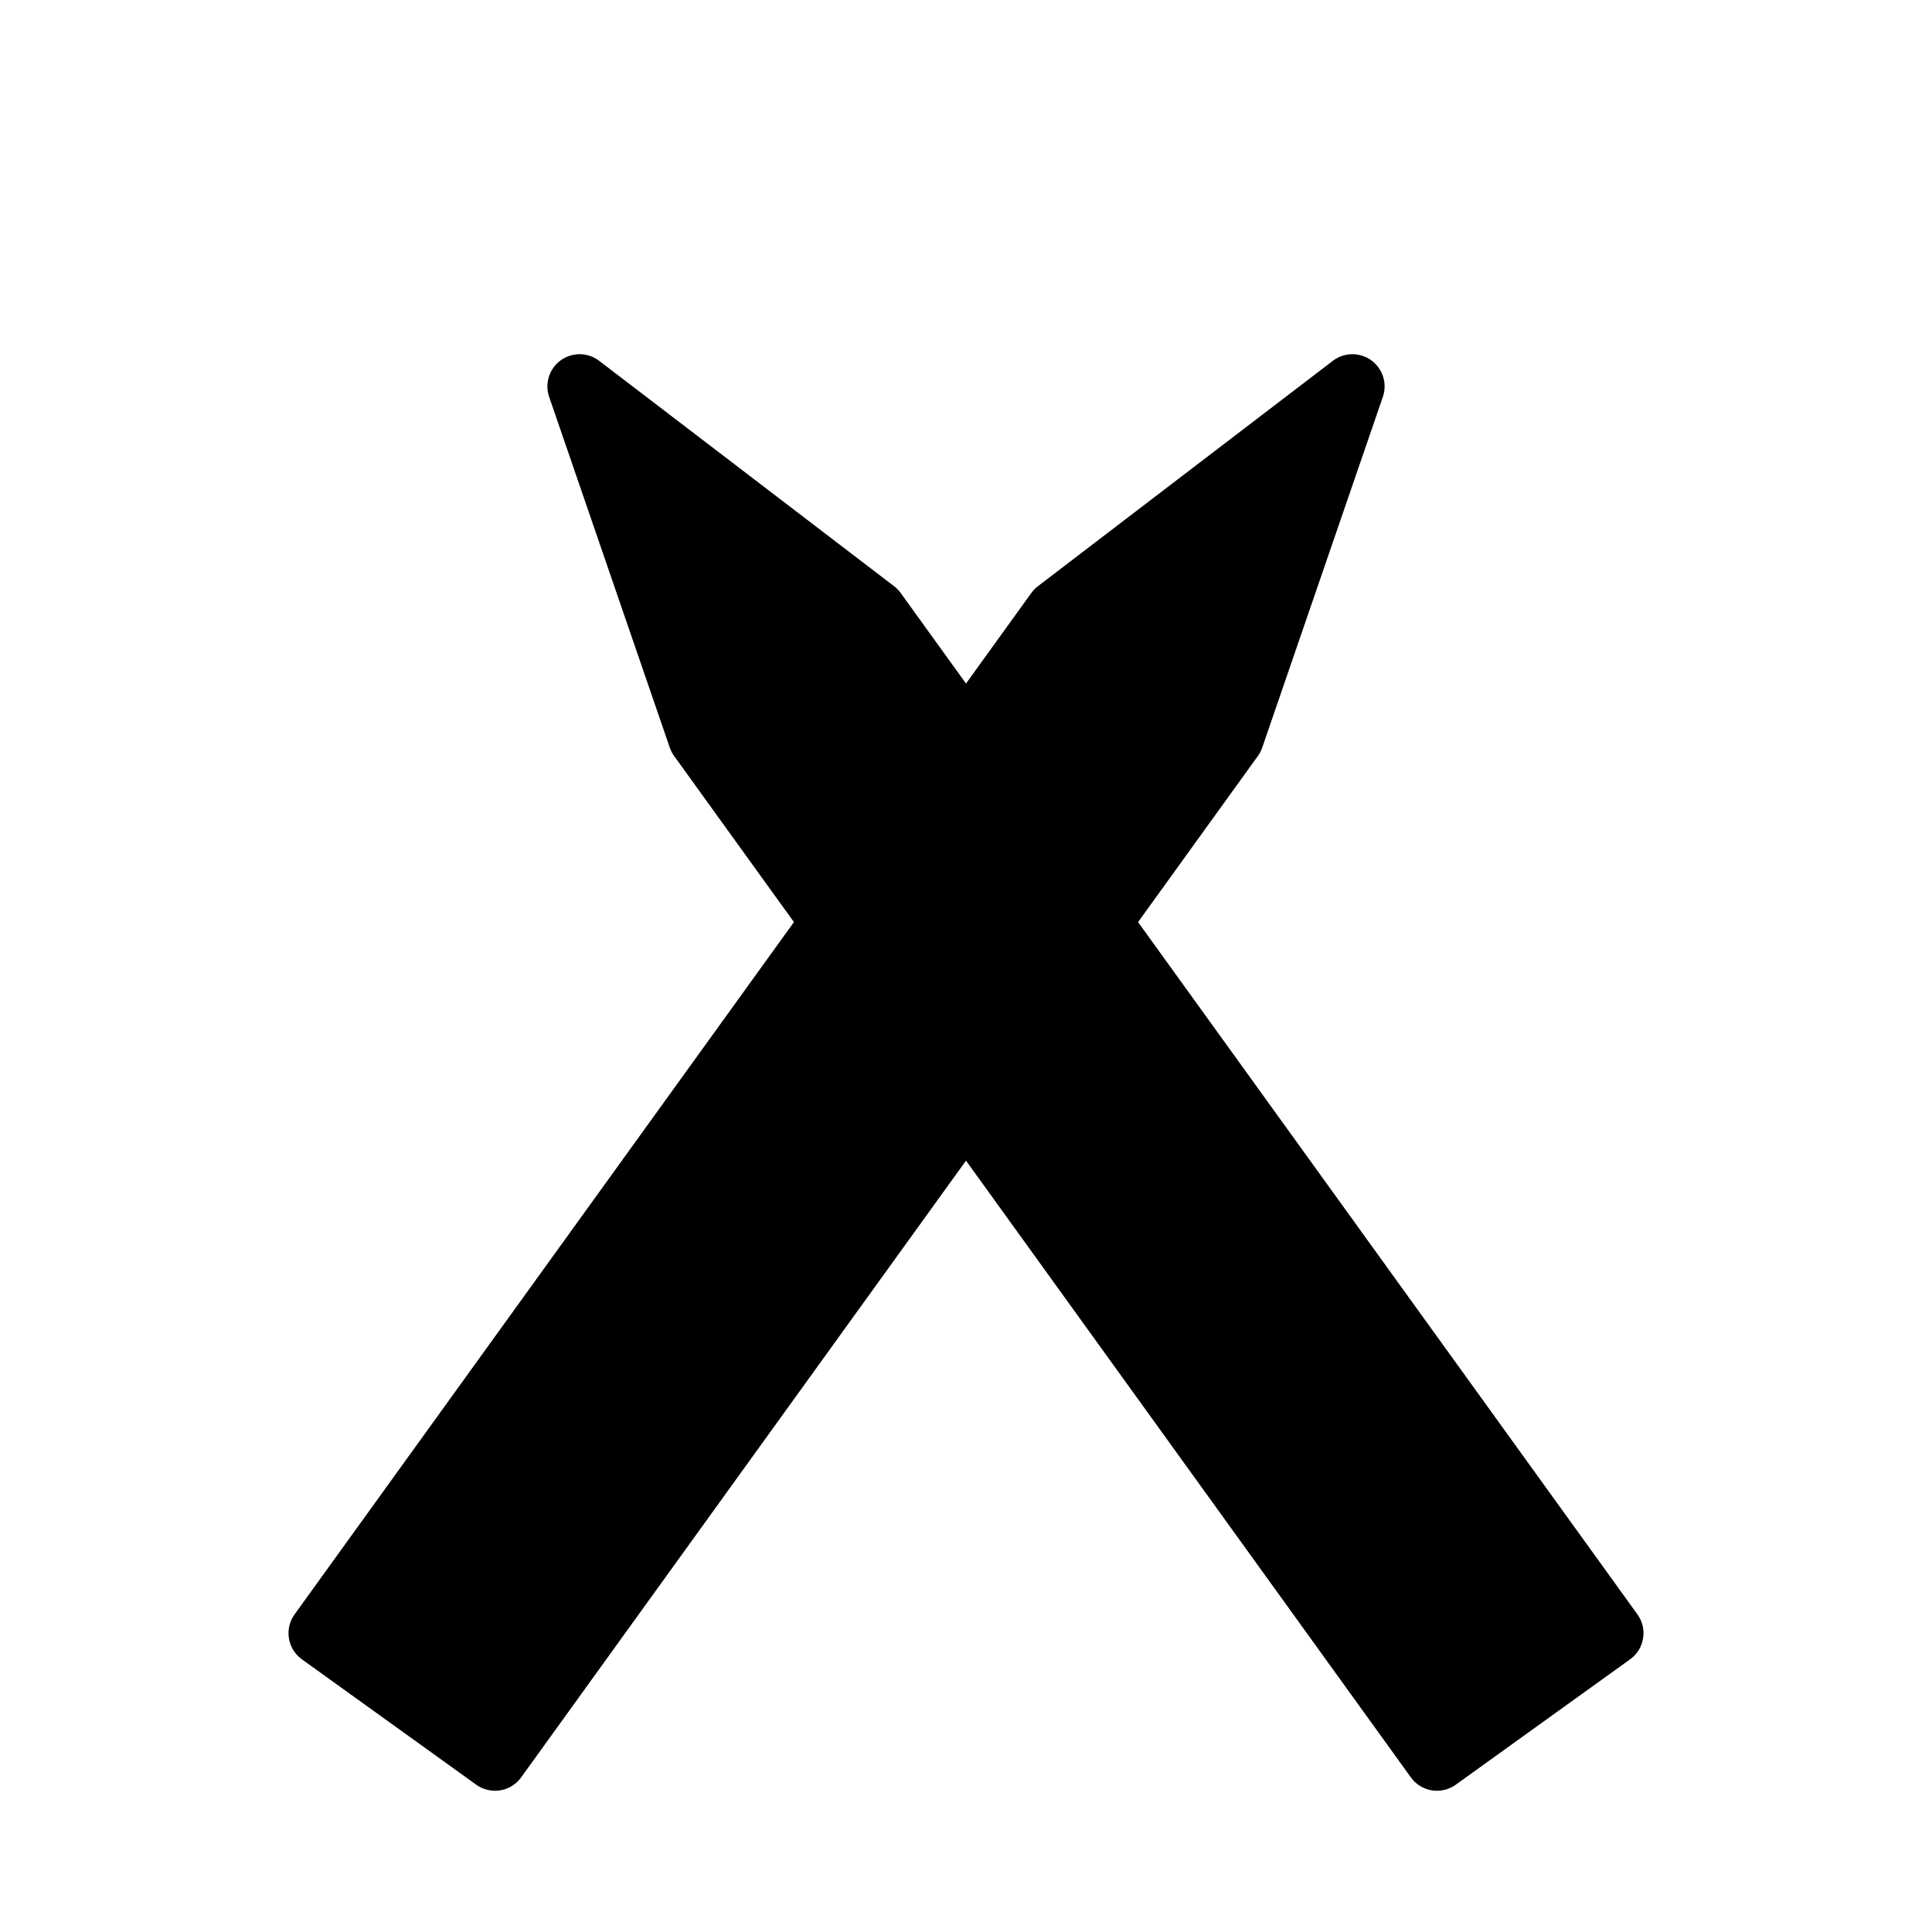
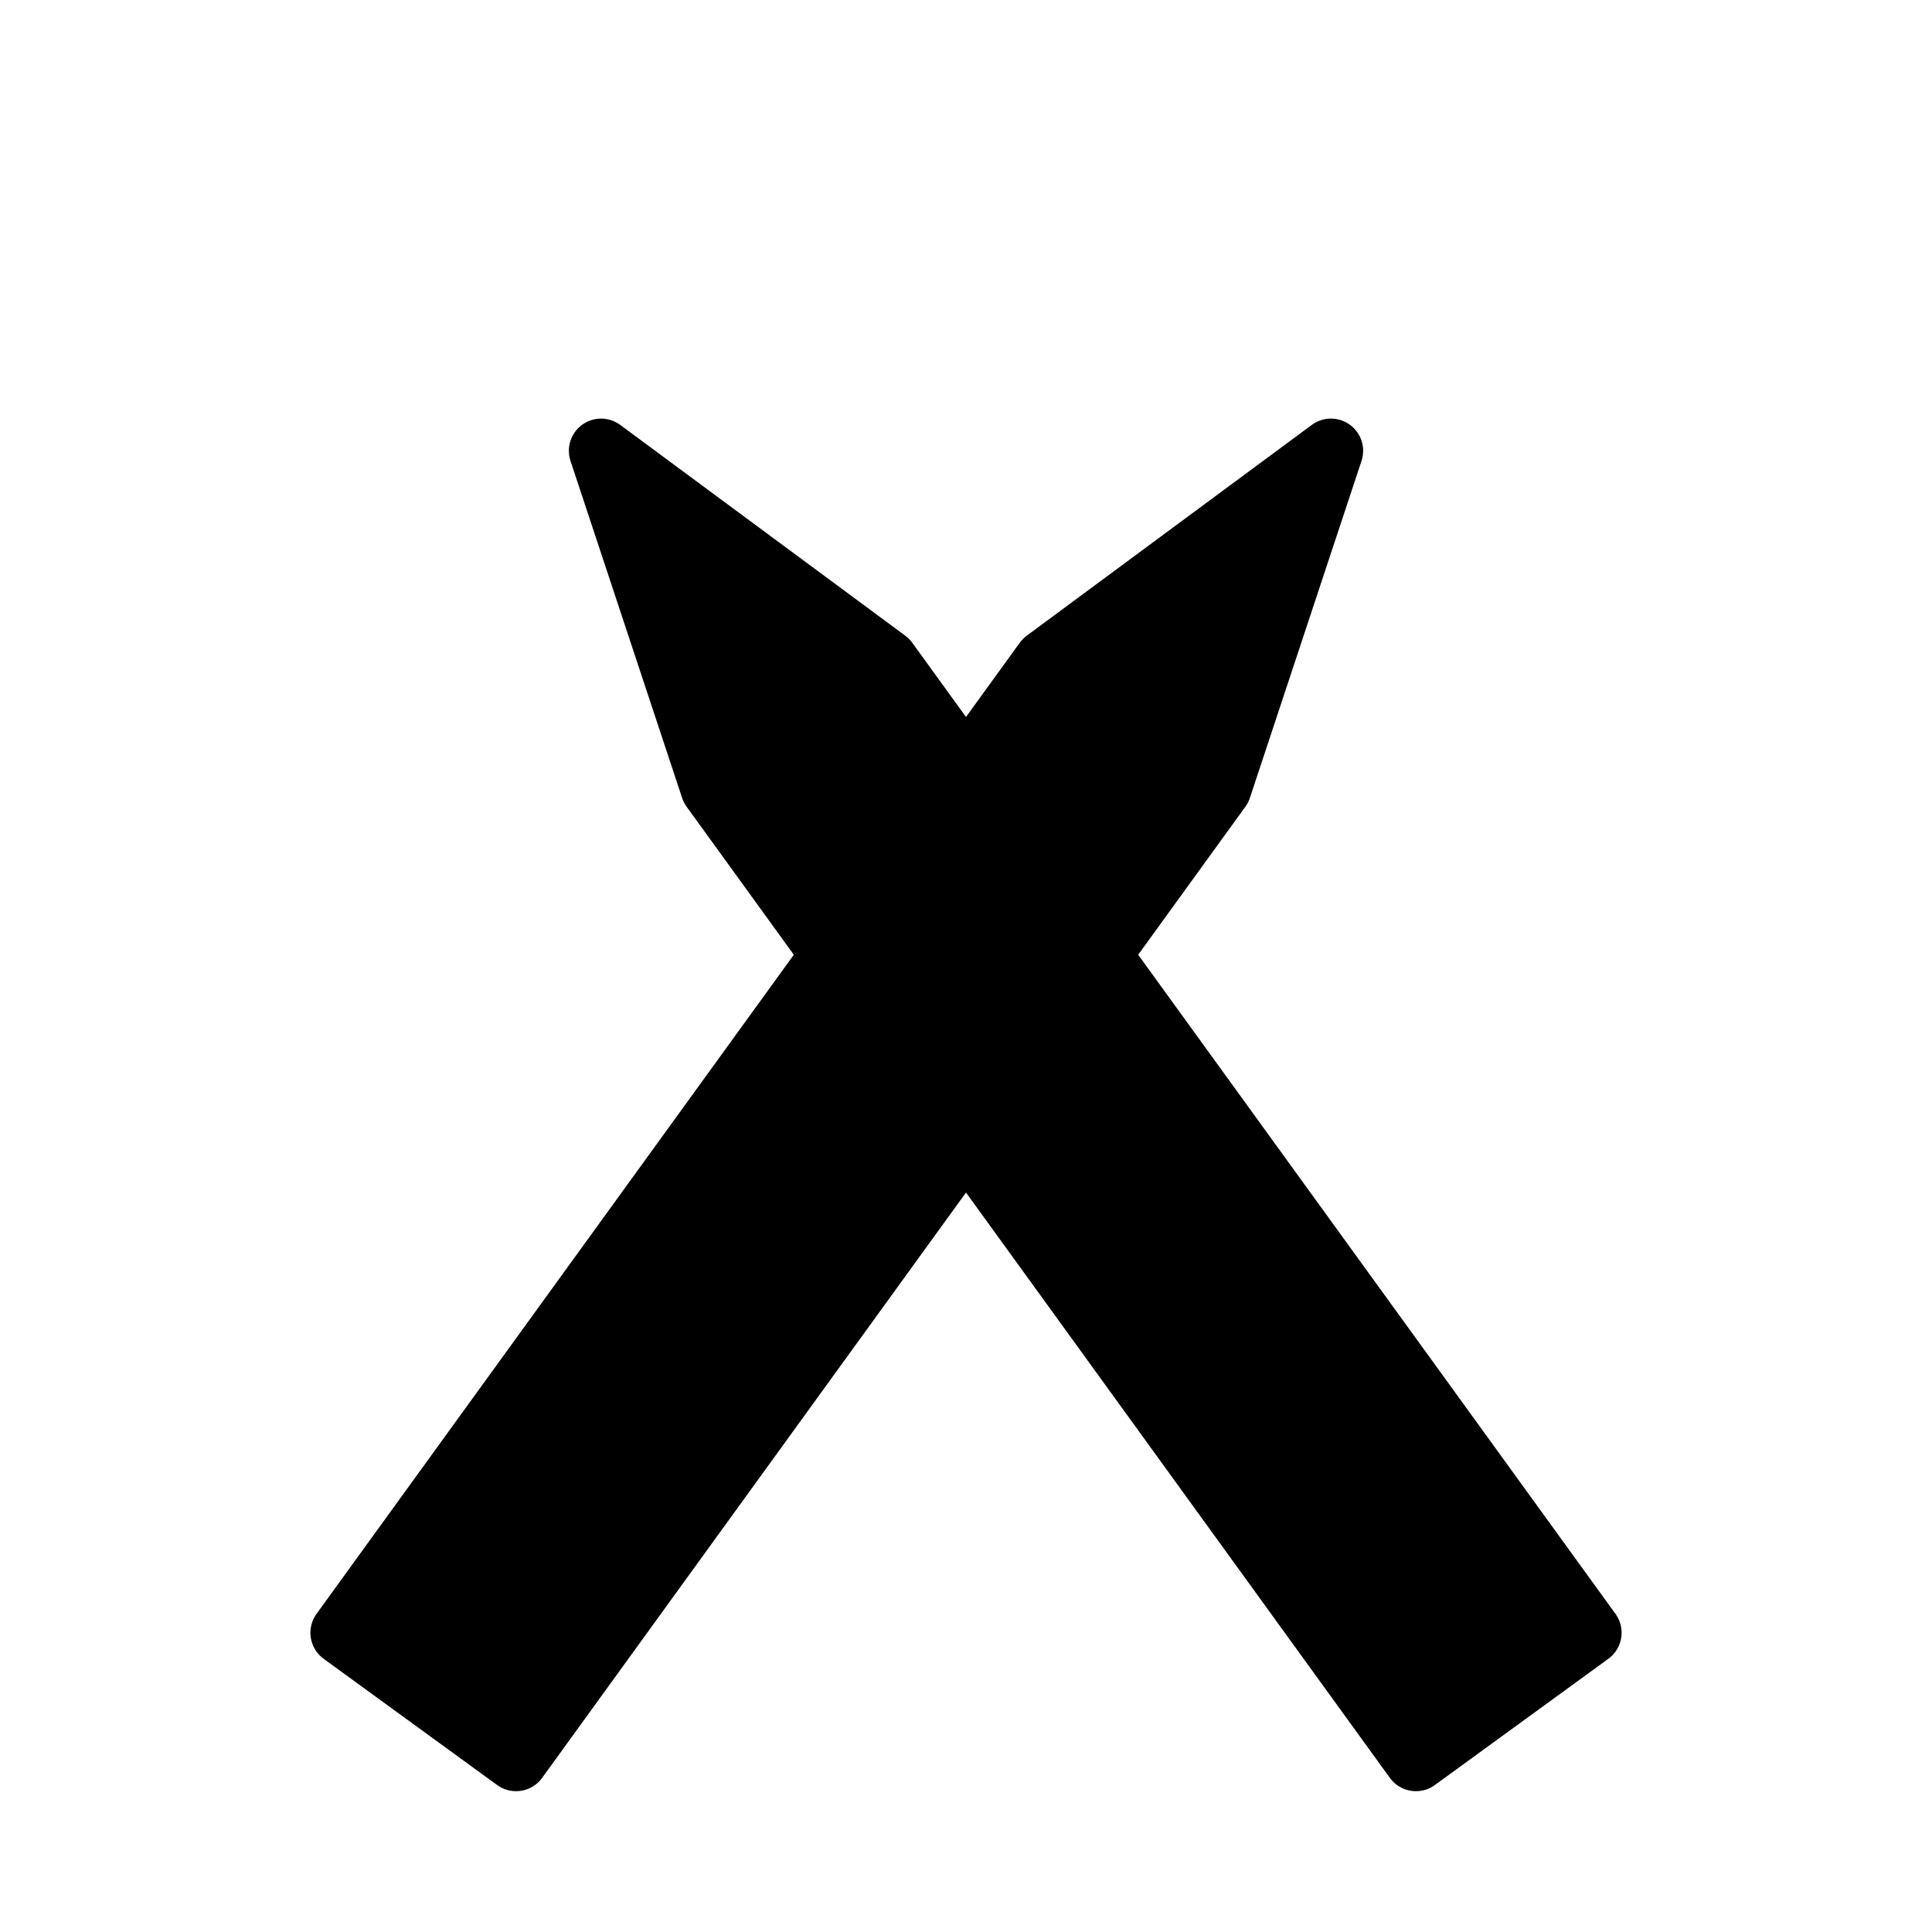
<svg xmlns="http://www.w3.org/2000/svg" width="45" height="45" viewBox="0 0 45 45">
  <g stroke="#000" stroke-width="1.5" stroke-linecap="round" stroke-linejoin="round" fill="#000">
-     <path d="M 11.53,40.96 L 28.69,17.17 L 31.50,9.00 L 24.63,14.25 L 7.47,38.04 Z" />
-     <path d="M 37.53,38.04 L 20.37,14.25 L 13.50,9.00 L 16.31,17.17 L 33.47,40.96 Z" />
+     <path d="M 12.02,40.97 L 28.40,18.35 L 31.00,10.50 L 24.36,15.41 L 7.98,38.03 Z" />
+     <path d="M 37.02,38.03 L 20.64,15.41 L 14.00,10.50 L 16.60,18.35 L 32.98,40.97 Z" />
  </g>
</svg>
